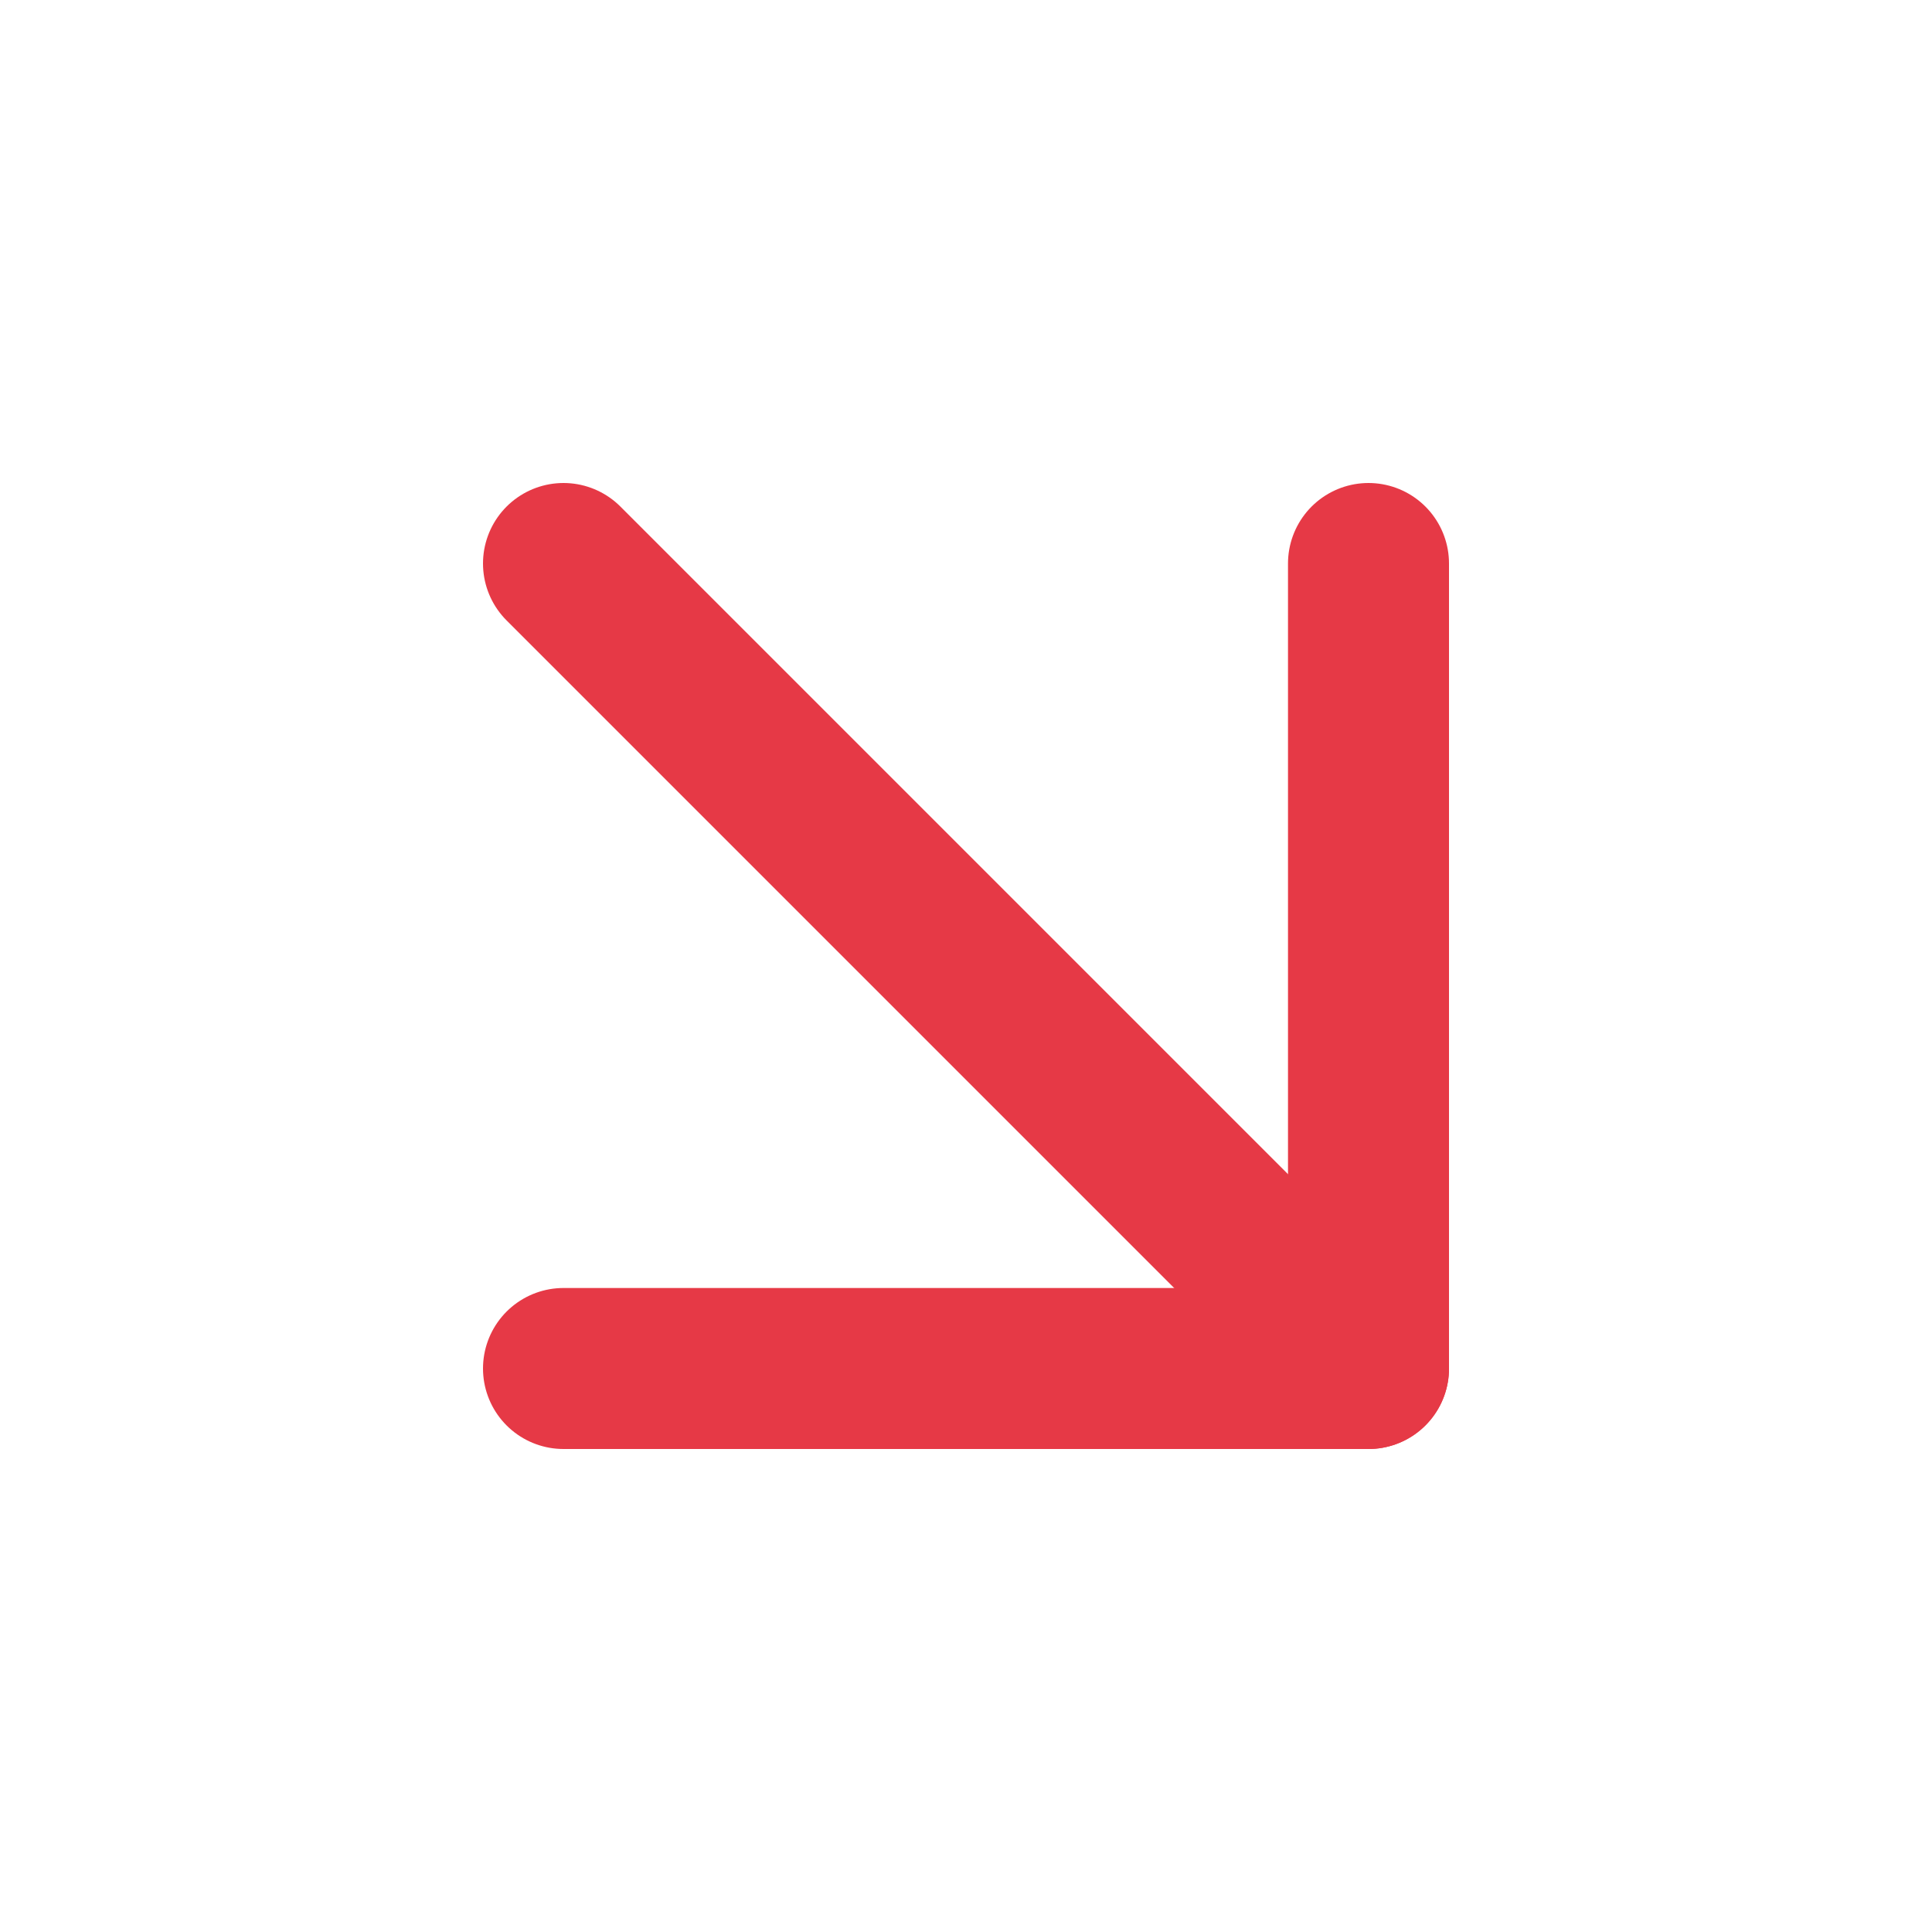
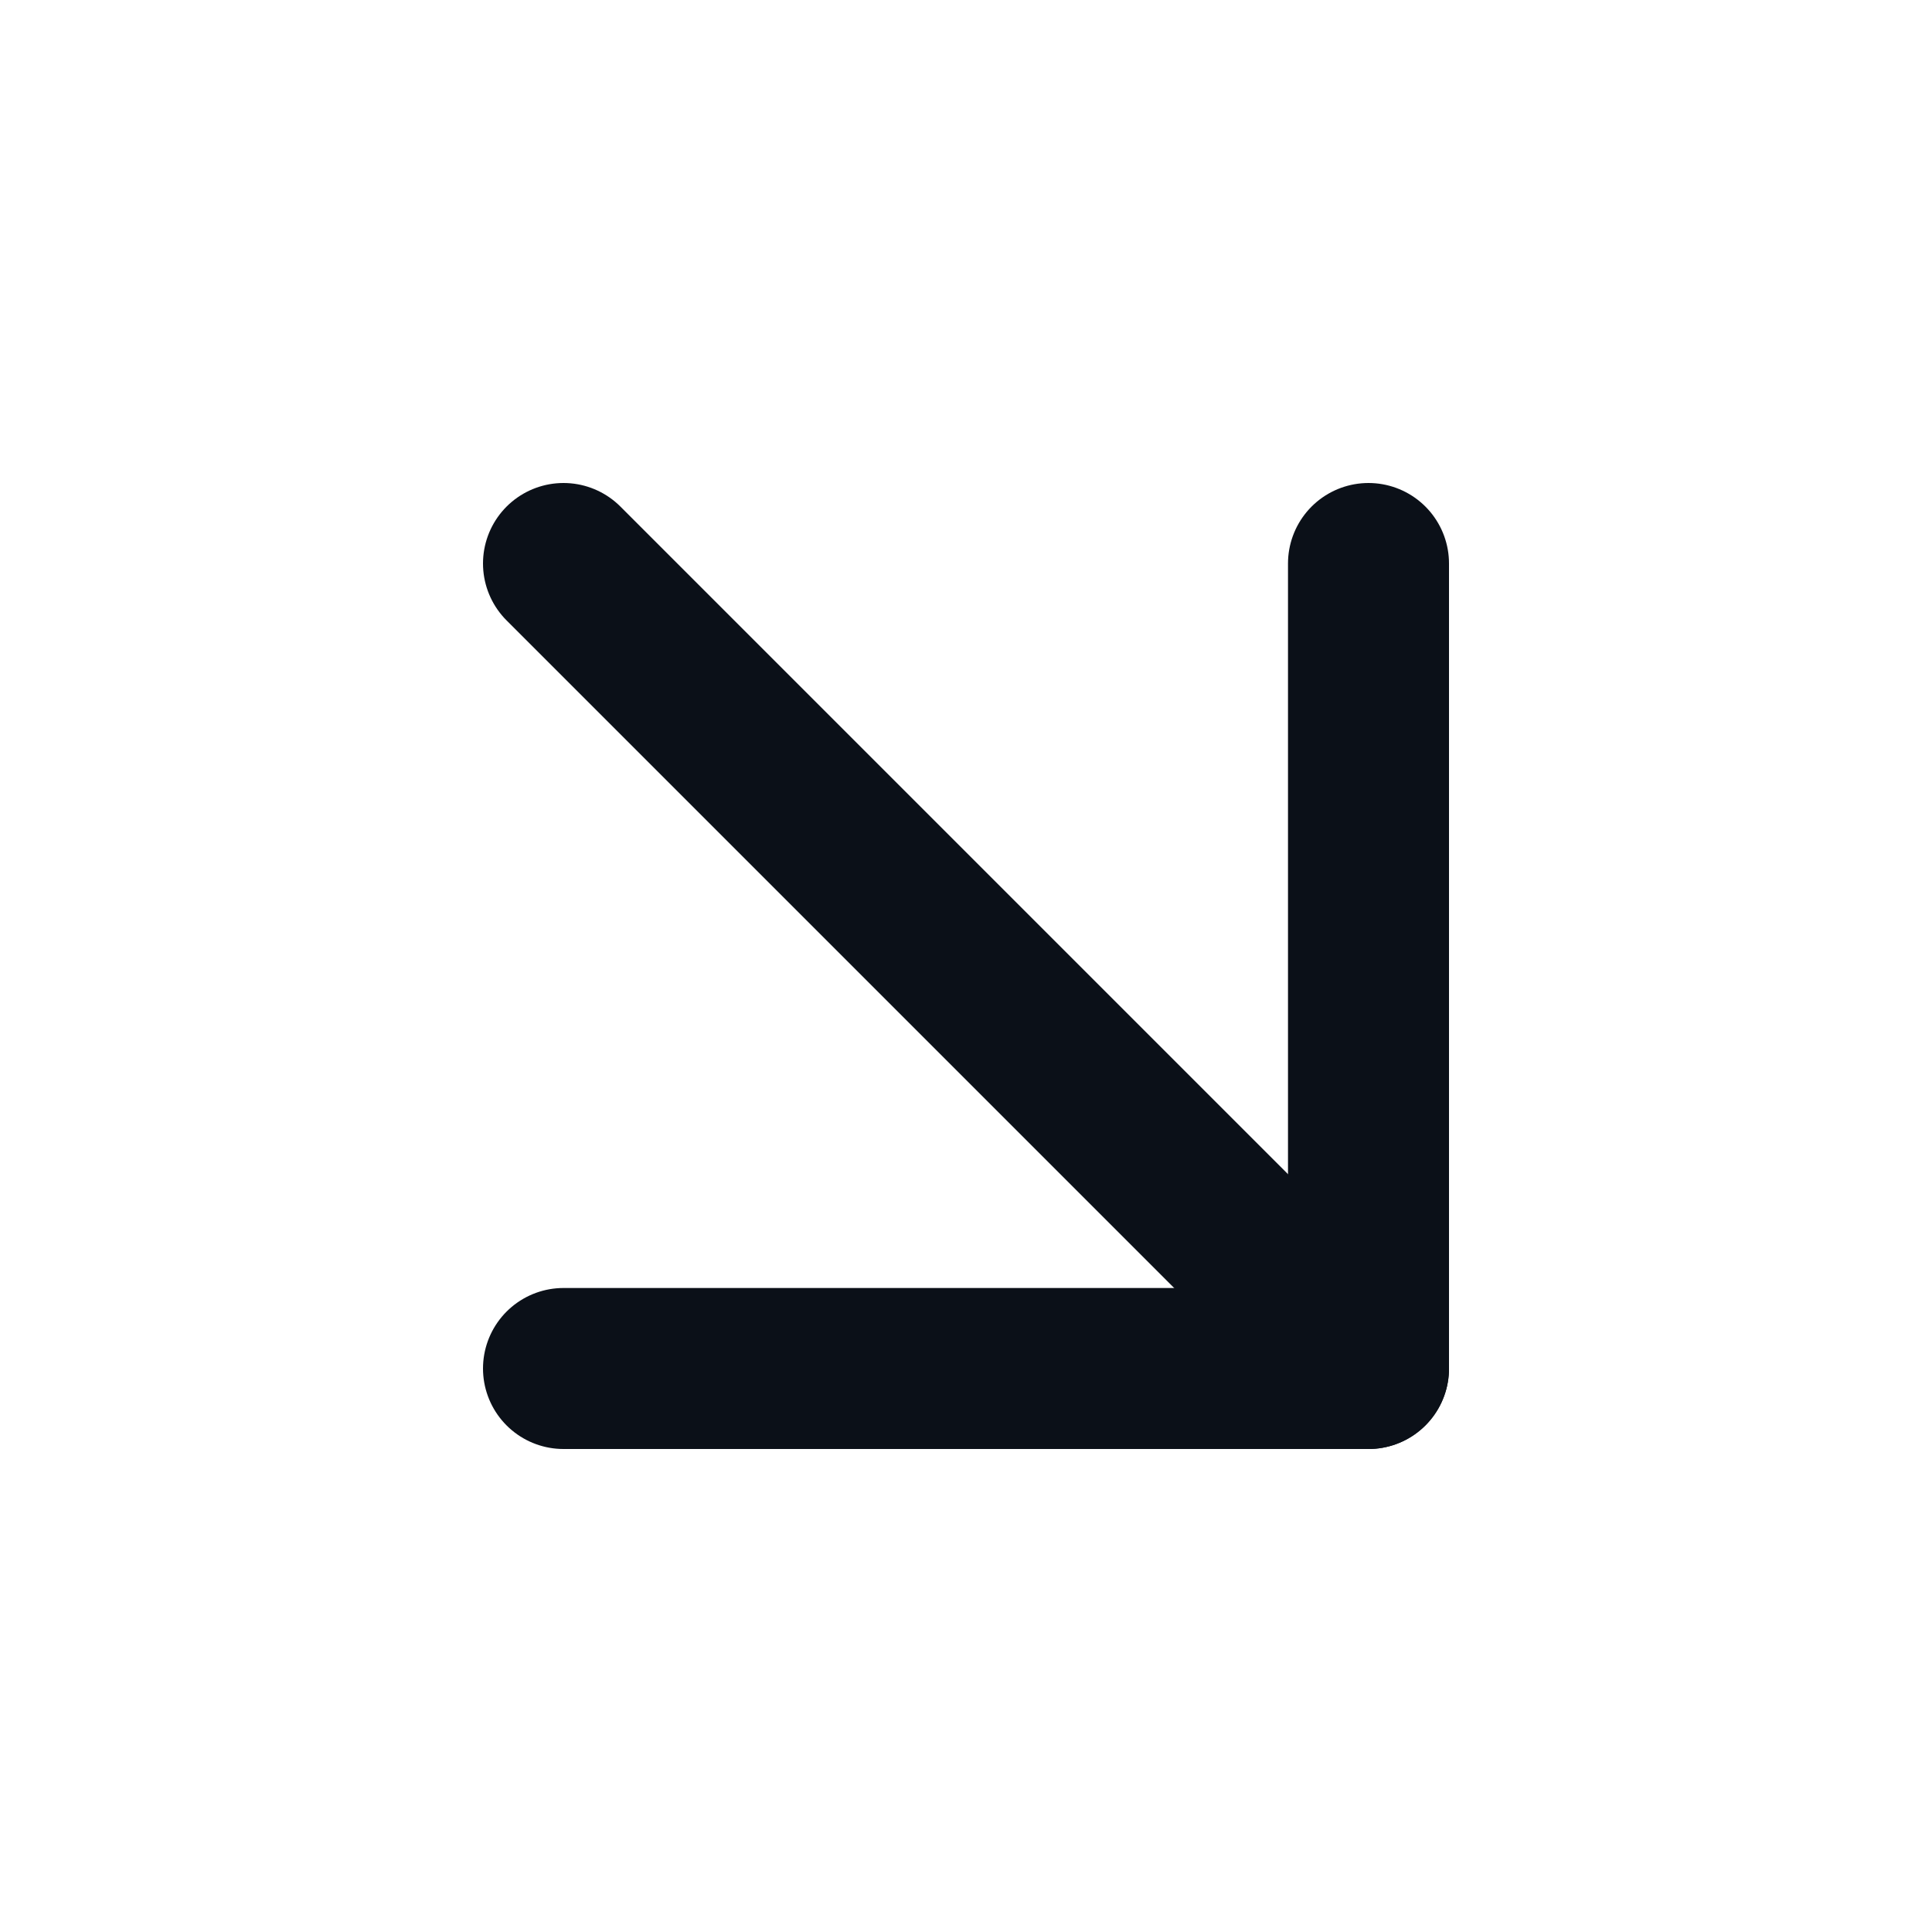
- <svg xmlns="http://www.w3.org/2000/svg" width="24" height="24" viewBox="0 0 24 24" fill="none" stroke="#e63946" stroke-width="2" stroke-linecap="round" stroke-linejoin="round">
+ <svg xmlns="http://www.w3.org/2000/svg" width="24" height="24" viewBox="0 0 24 24" fill="none" stroke="#0b1018" stroke-width="2" stroke-linecap="round" stroke-linejoin="round">
  <path d="M7 7 17 17" />
  <path d="M17 7v10H7" />
</svg>
